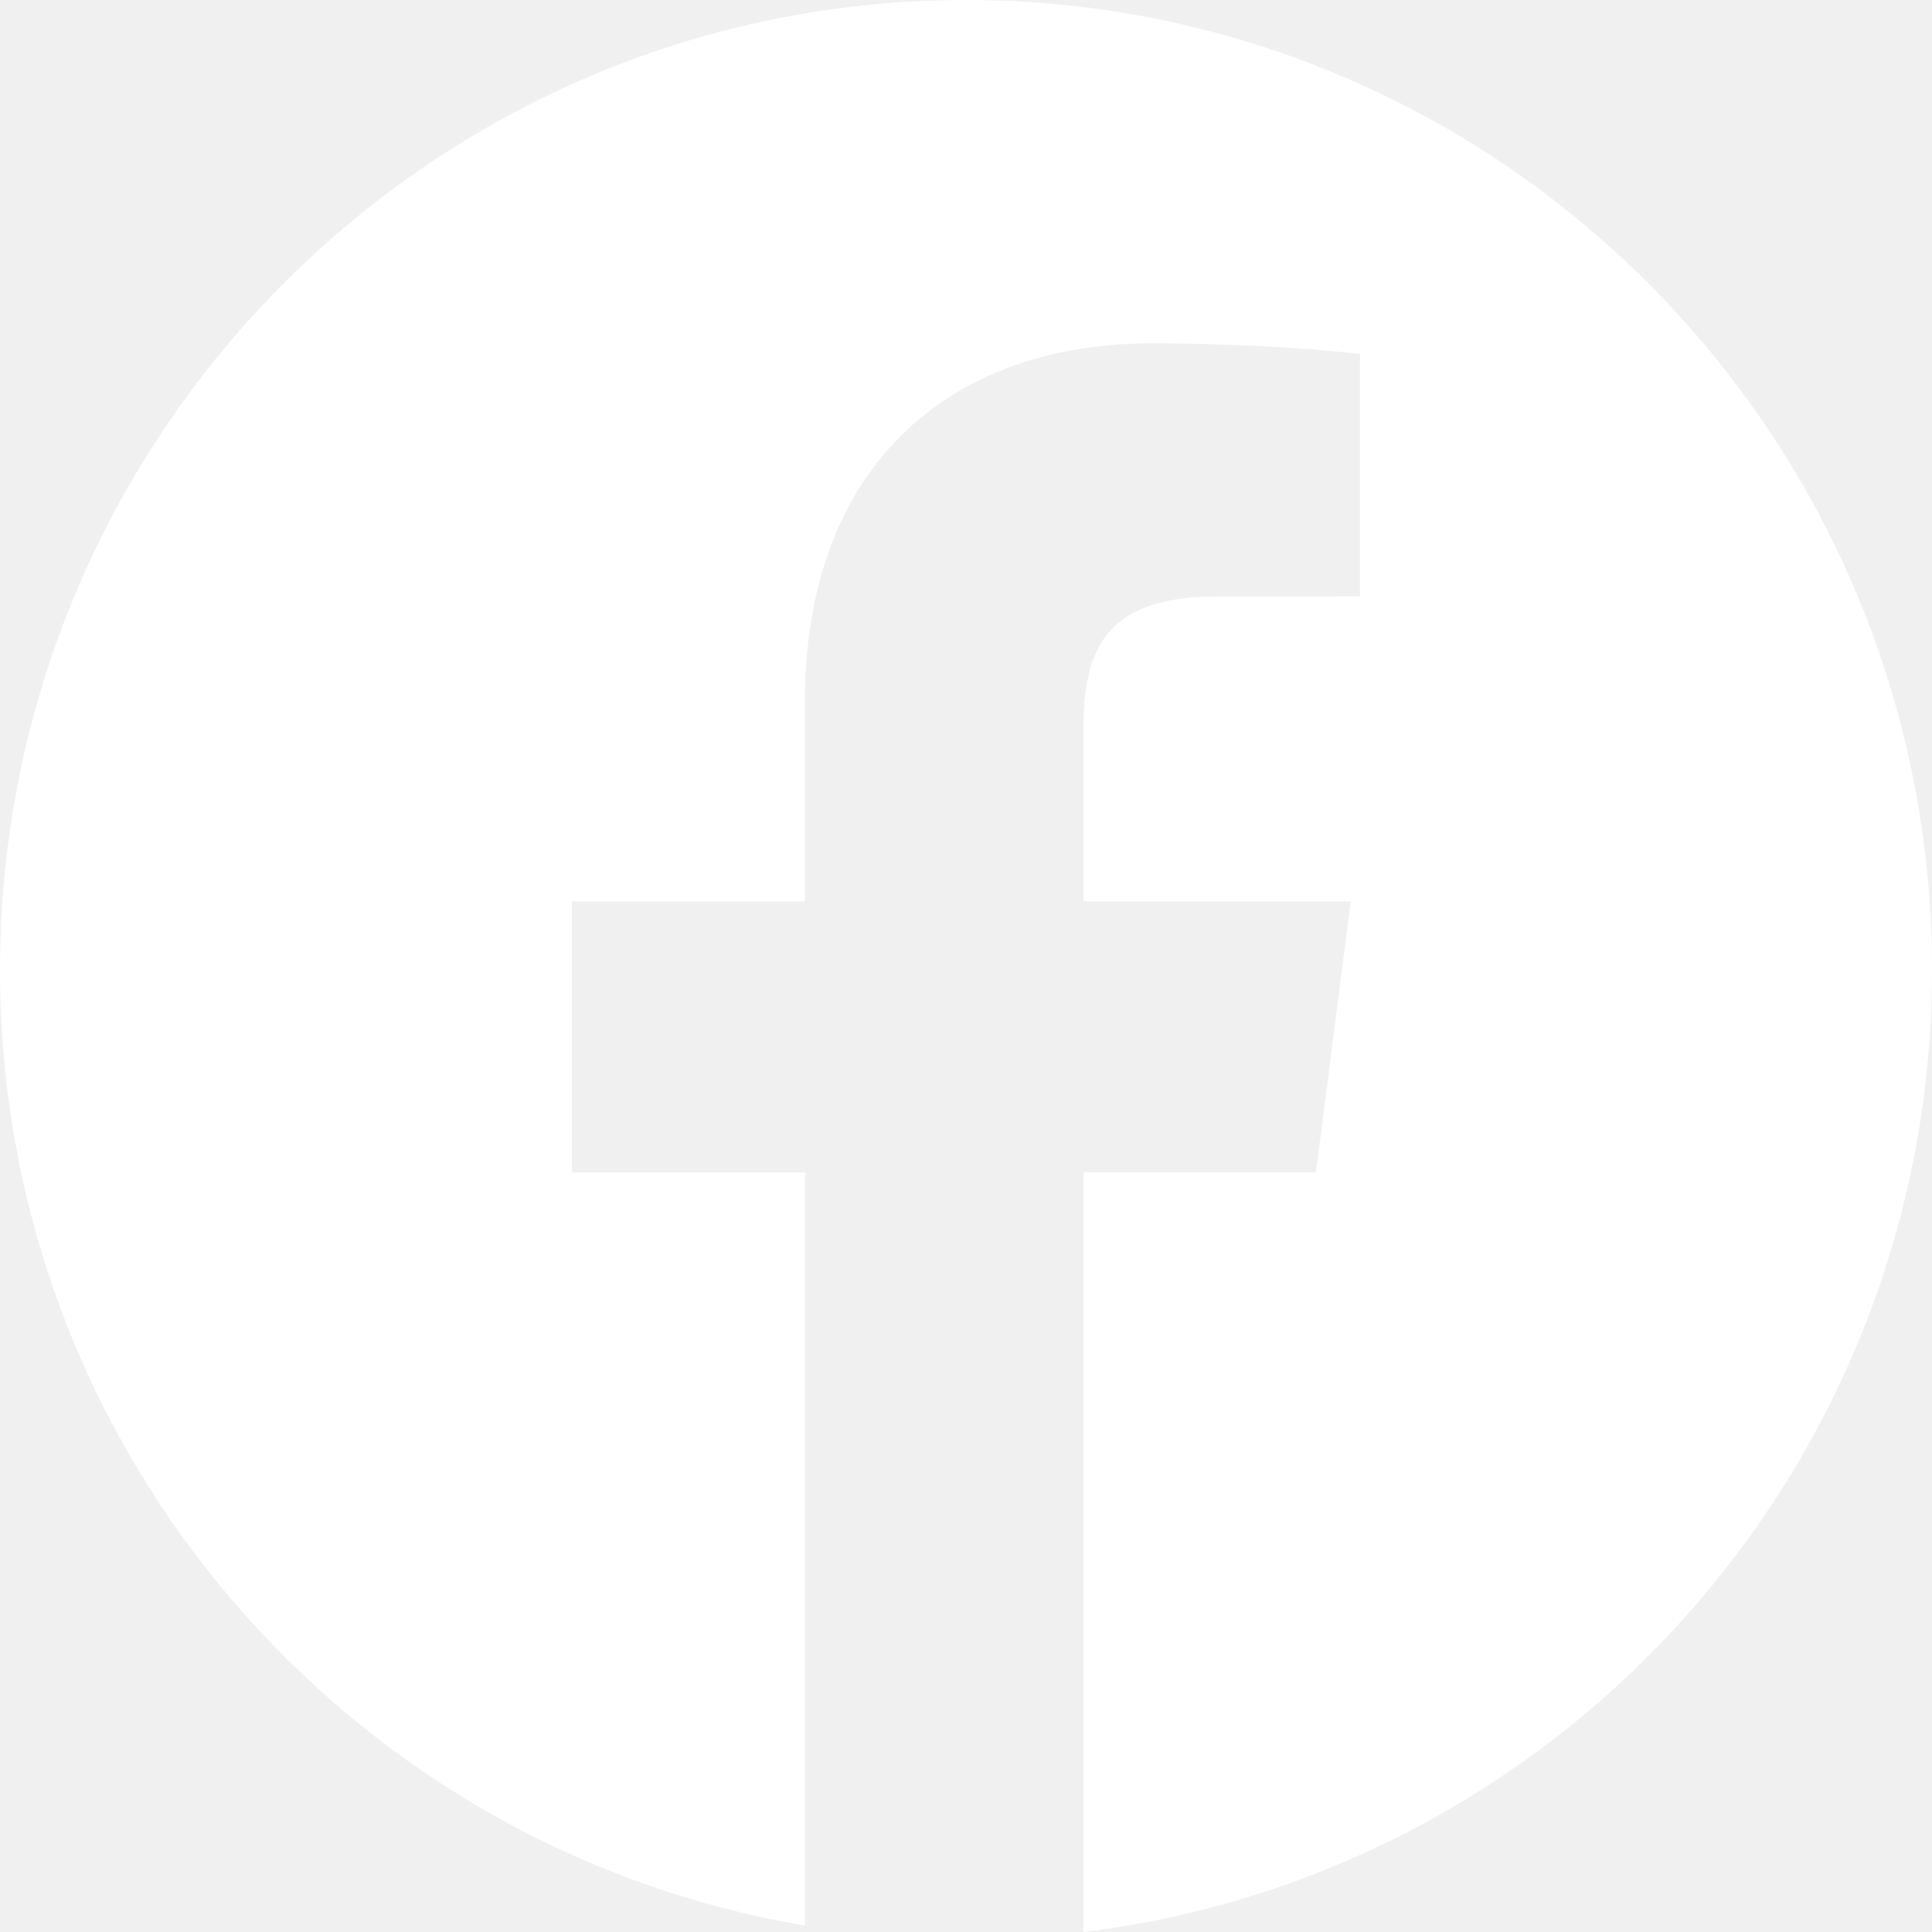
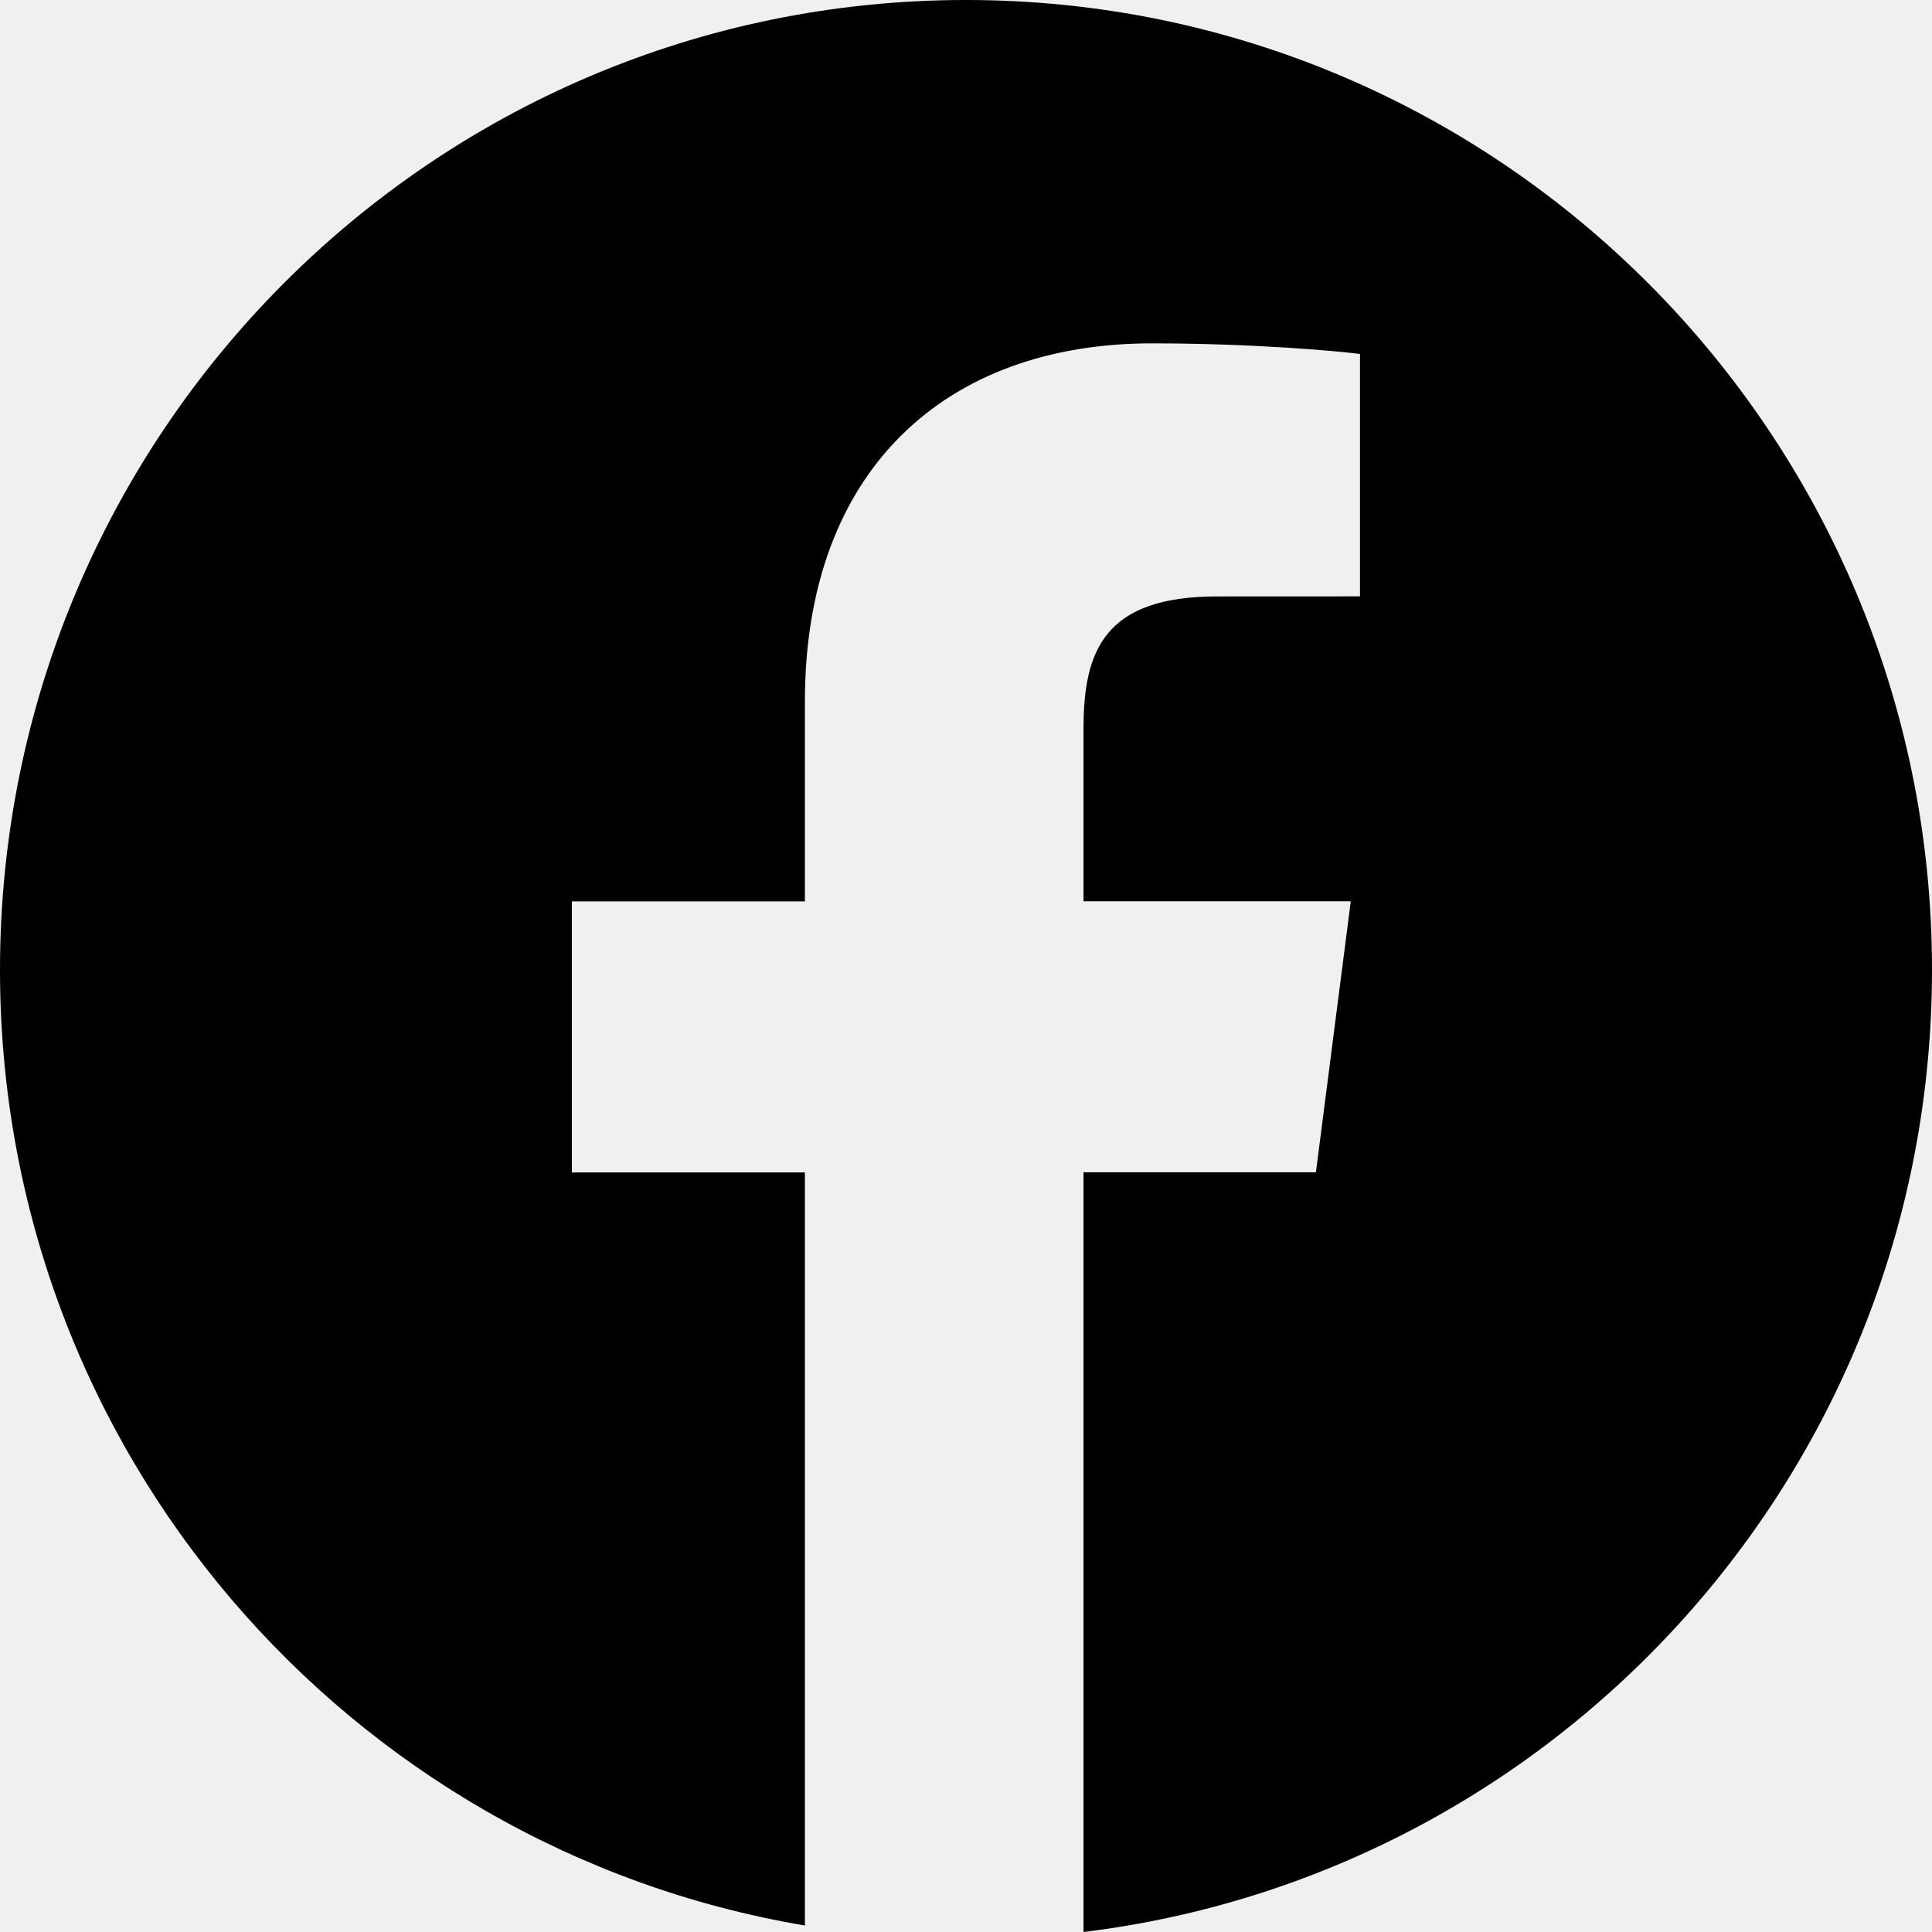
<svg xmlns="http://www.w3.org/2000/svg" width="30" height="30" viewBox="0 0 200 200" fill="none">
  <g id="Group">
-     <path id="Vector" d="M100.001 0C44.772 0 0 44.959 0 100.419C0 150.159 36.052 191.352 83.323 199.329V121.369H59.199V93.314H83.323V72.627C83.323 48.625 97.921 35.545 119.247 35.545C129.461 35.545 138.238 36.309 140.786 36.646V61.735L125.995 61.742C114.4 61.742 112.165 67.274 112.165 75.395V93.3H139.832L136.223 121.354H112.165V200C161.642 193.953 200 151.71 200 100.39C200 44.959 155.228 0 100.001 0Z" fill="white" />
+     <path id="facebook" d="M100.001 0C44.772 0 0 44.959 0 100.419C0 150.159 36.052 191.352 83.323 199.329V121.369H59.199V93.314H83.323V72.627C83.323 48.625 97.921 35.545 119.247 35.545C129.461 35.545 138.238 36.309 140.786 36.646V61.735L125.995 61.742C114.4 61.742 112.165 67.274 112.165 75.395V93.3H139.832L136.223 121.354H112.165V200C161.642 193.953 200 151.71 200 100.39C200 44.959 155.228 0 100.001 0Z" fill="black" />
  </g>
</svg>
